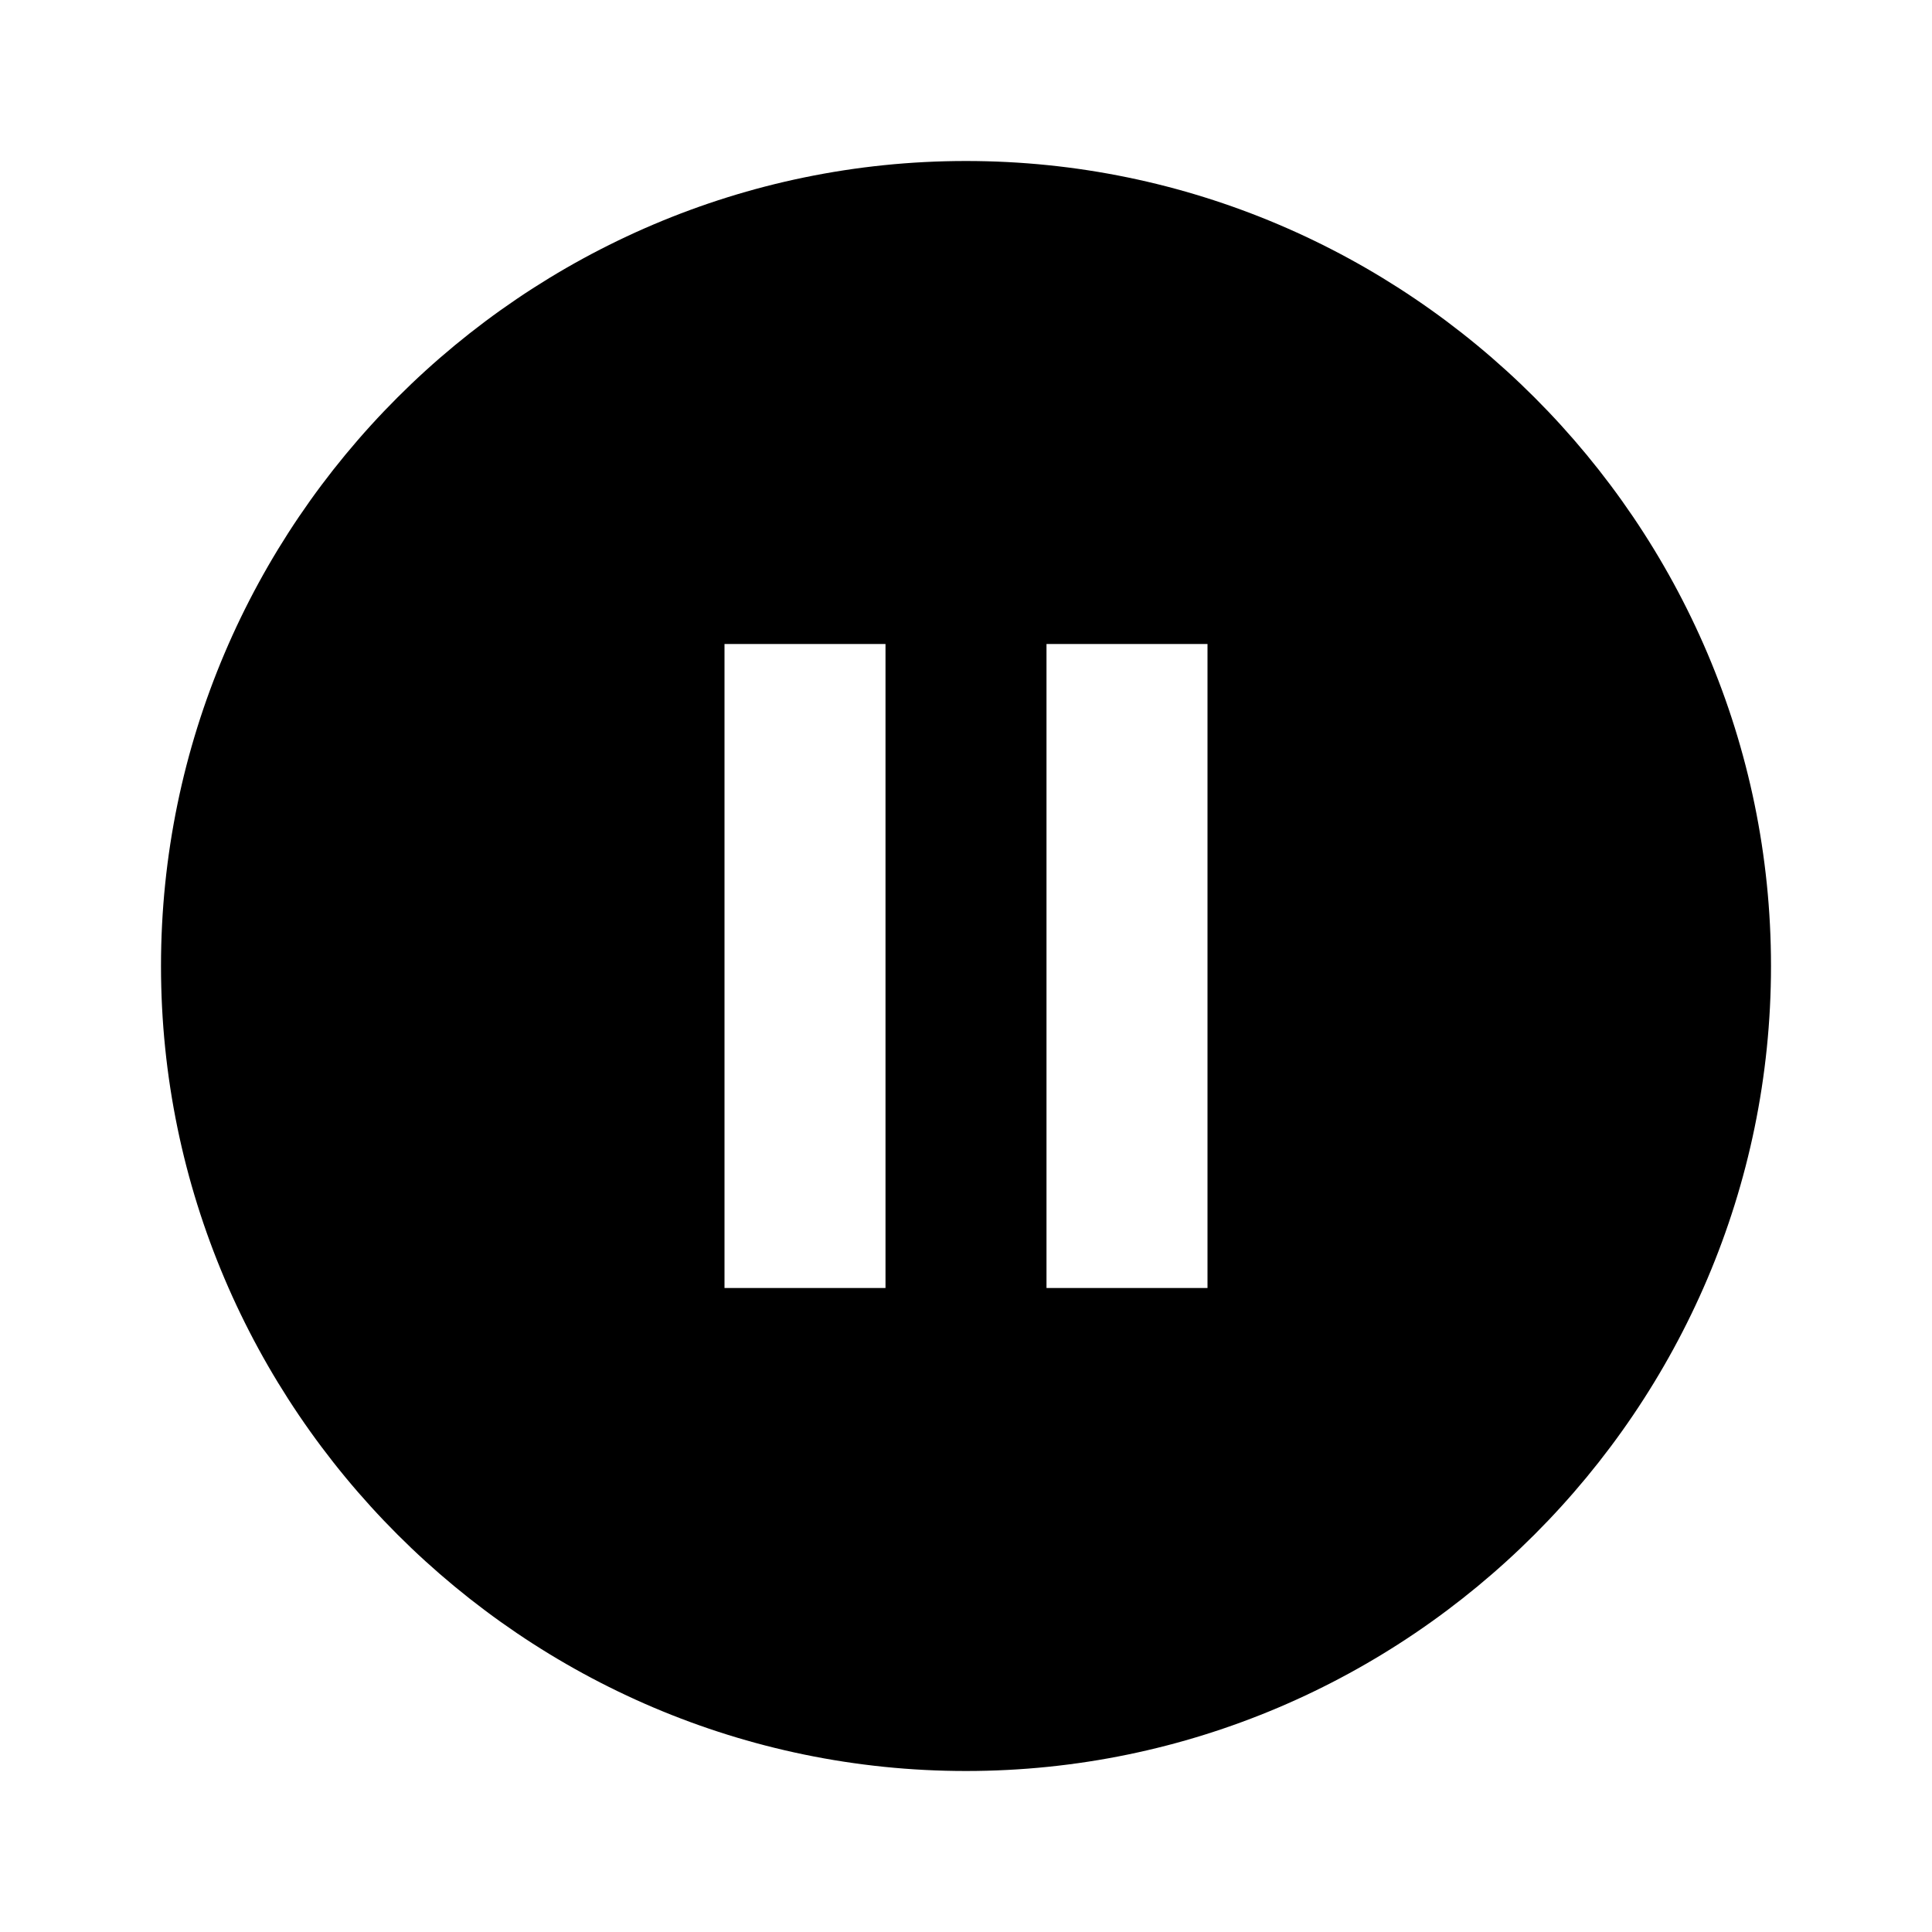
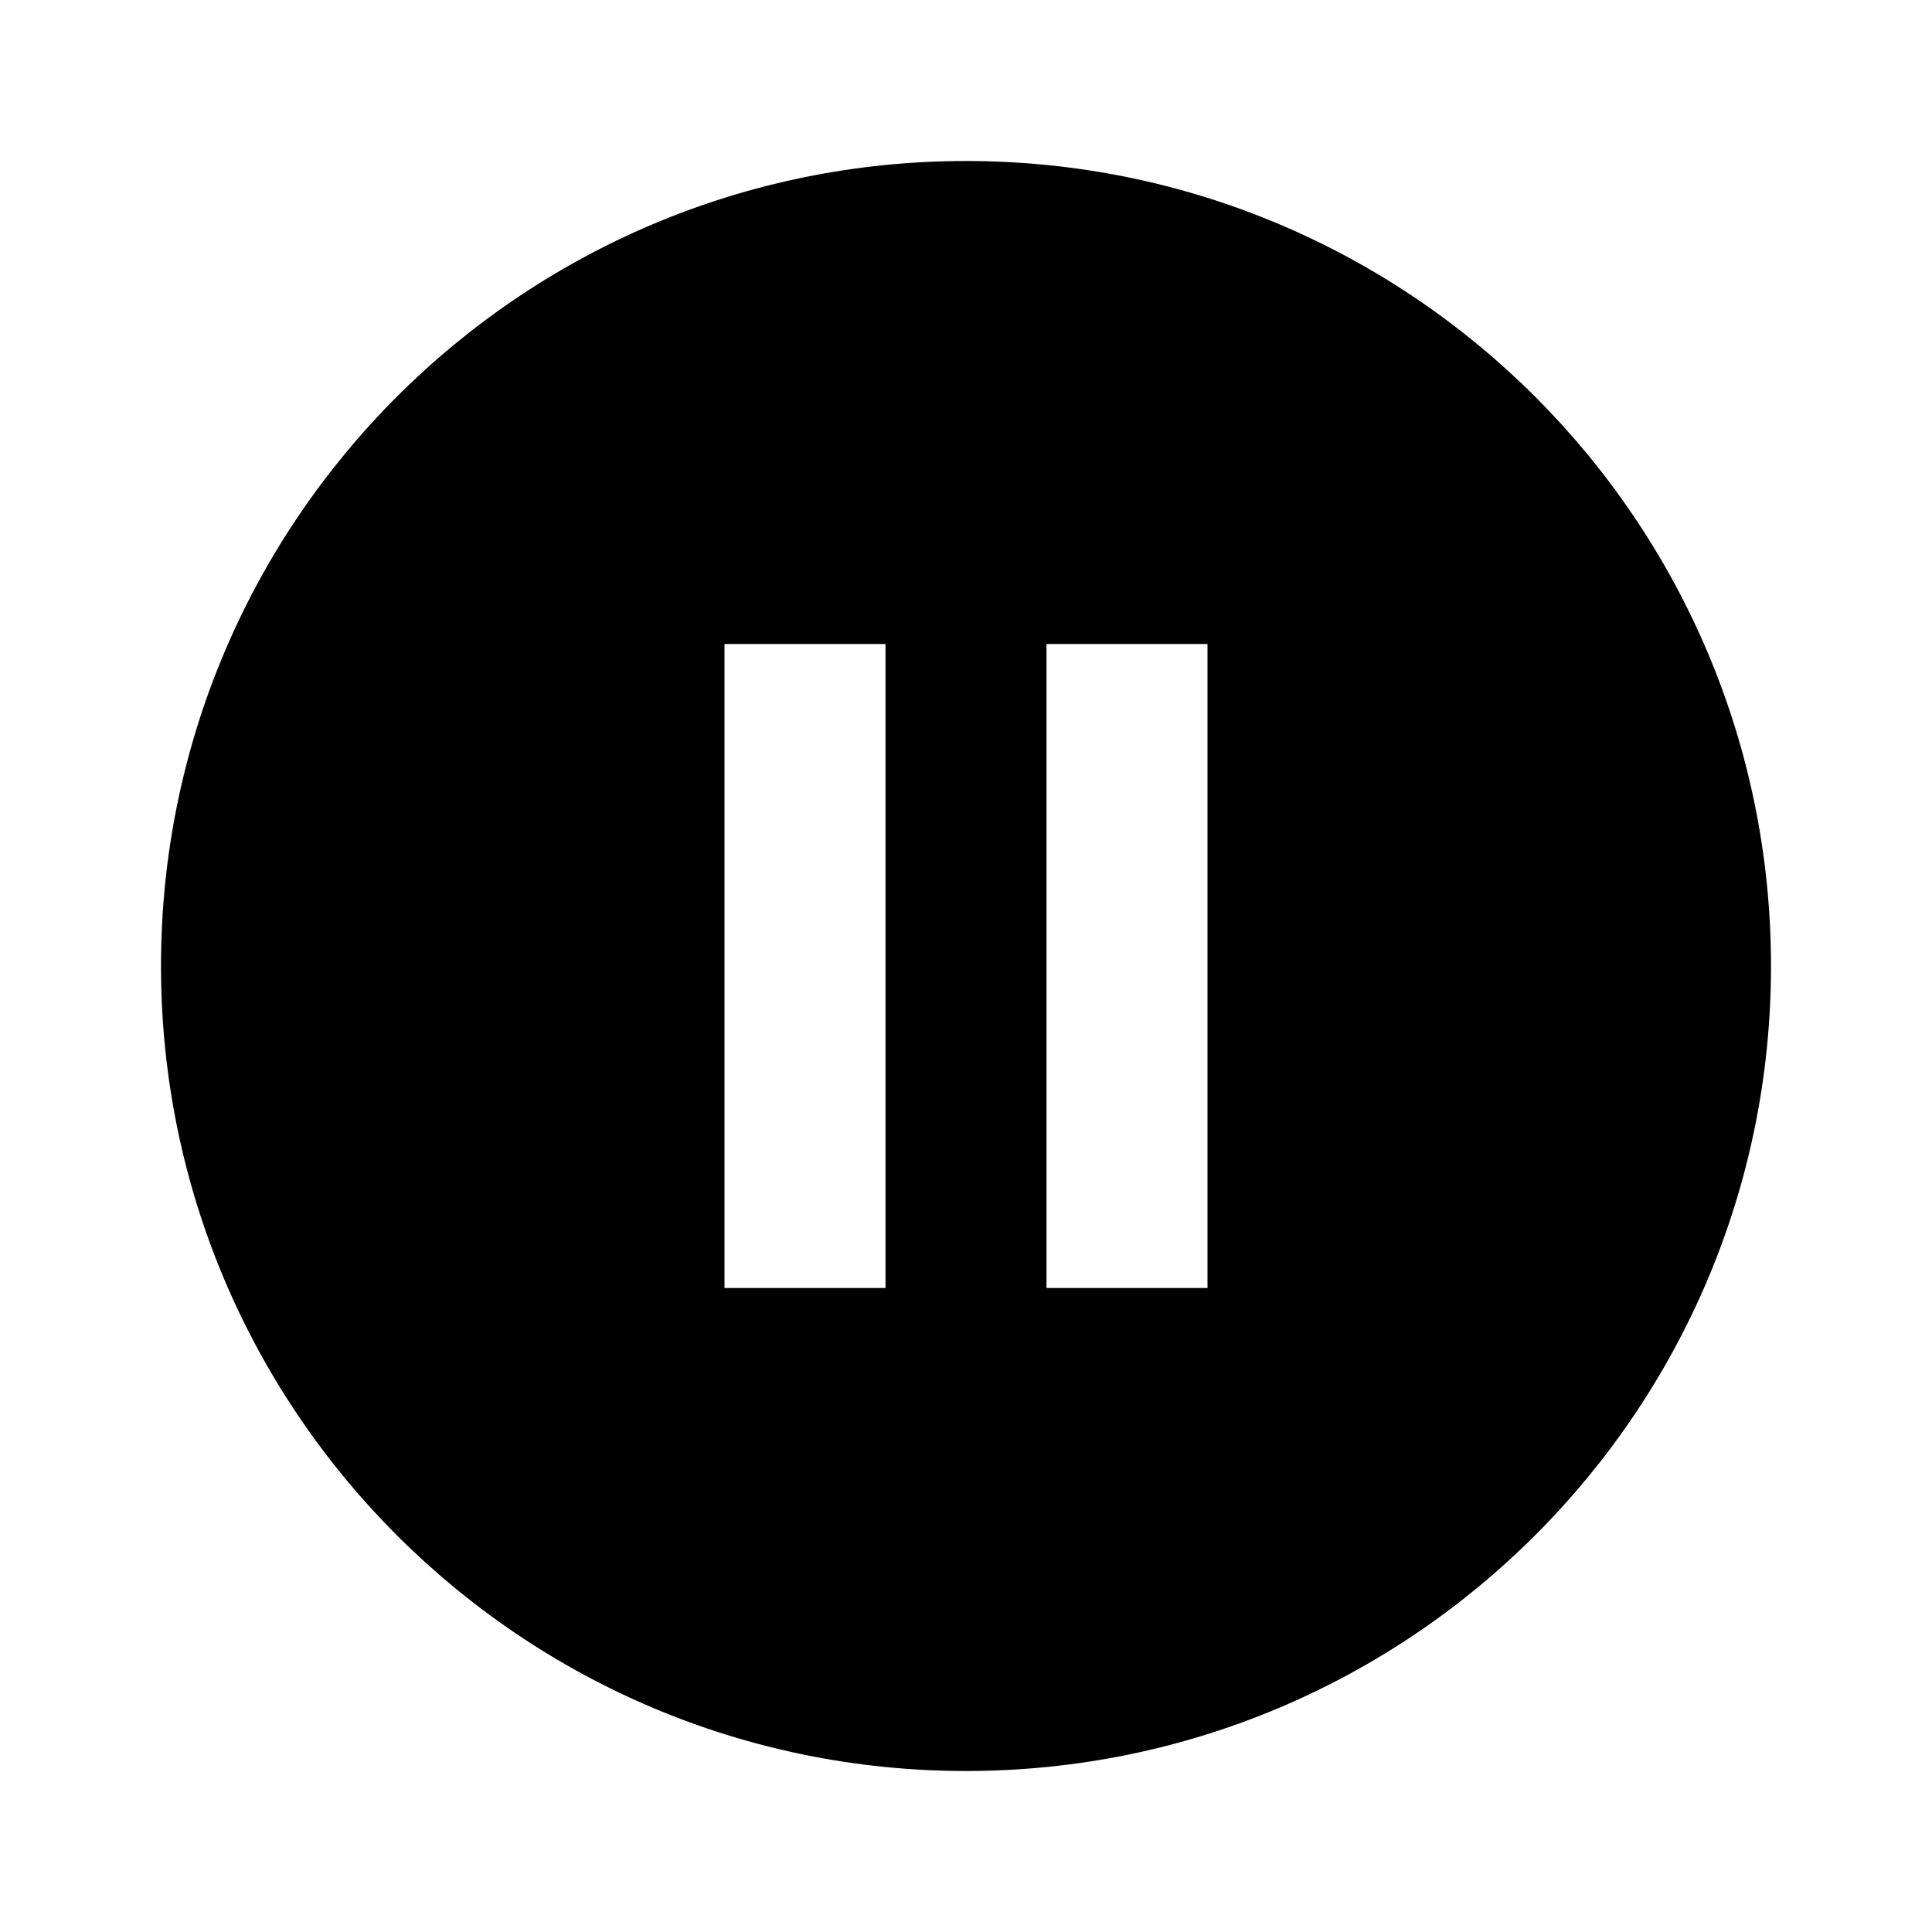
- <svg xmlns="http://www.w3.org/2000/svg" version="1.1" x="0px" y="0px" viewBox="0 0 24 24" enable-background="new 0 0 24 24" xml:space="preserve">
-   <g id="Adv._Guides">
- </g>
-   <g id="Guides">
- </g>
+ <svg xmlns="http://www.w3.org/2000/svg" id="Layer_1" data-name="Layer 1" viewBox="0 0 24 24">
  <g id="Artwork">
-     <g id="Layer_1_1_">
- 	</g>
-     <g id="Layer_1_2_">
- 	</g>
-     <path d="M12,2C6.5,2,2,6.5,2,12s4.5,10,10,10s10-4.5,10-10S17.5,2,12,2z M11,9v6v1H9v-1V9V8h2V9z M15,9v6v1h-2v-1V9V8h2V9z" />
+     <path d="M12,2A10,10,0,1,0,22,12,10,10,0,0,0,12,2ZM11,16H9V8h2v8Zm4,0H13V8h2v8Z" />
  </g>
</svg>
